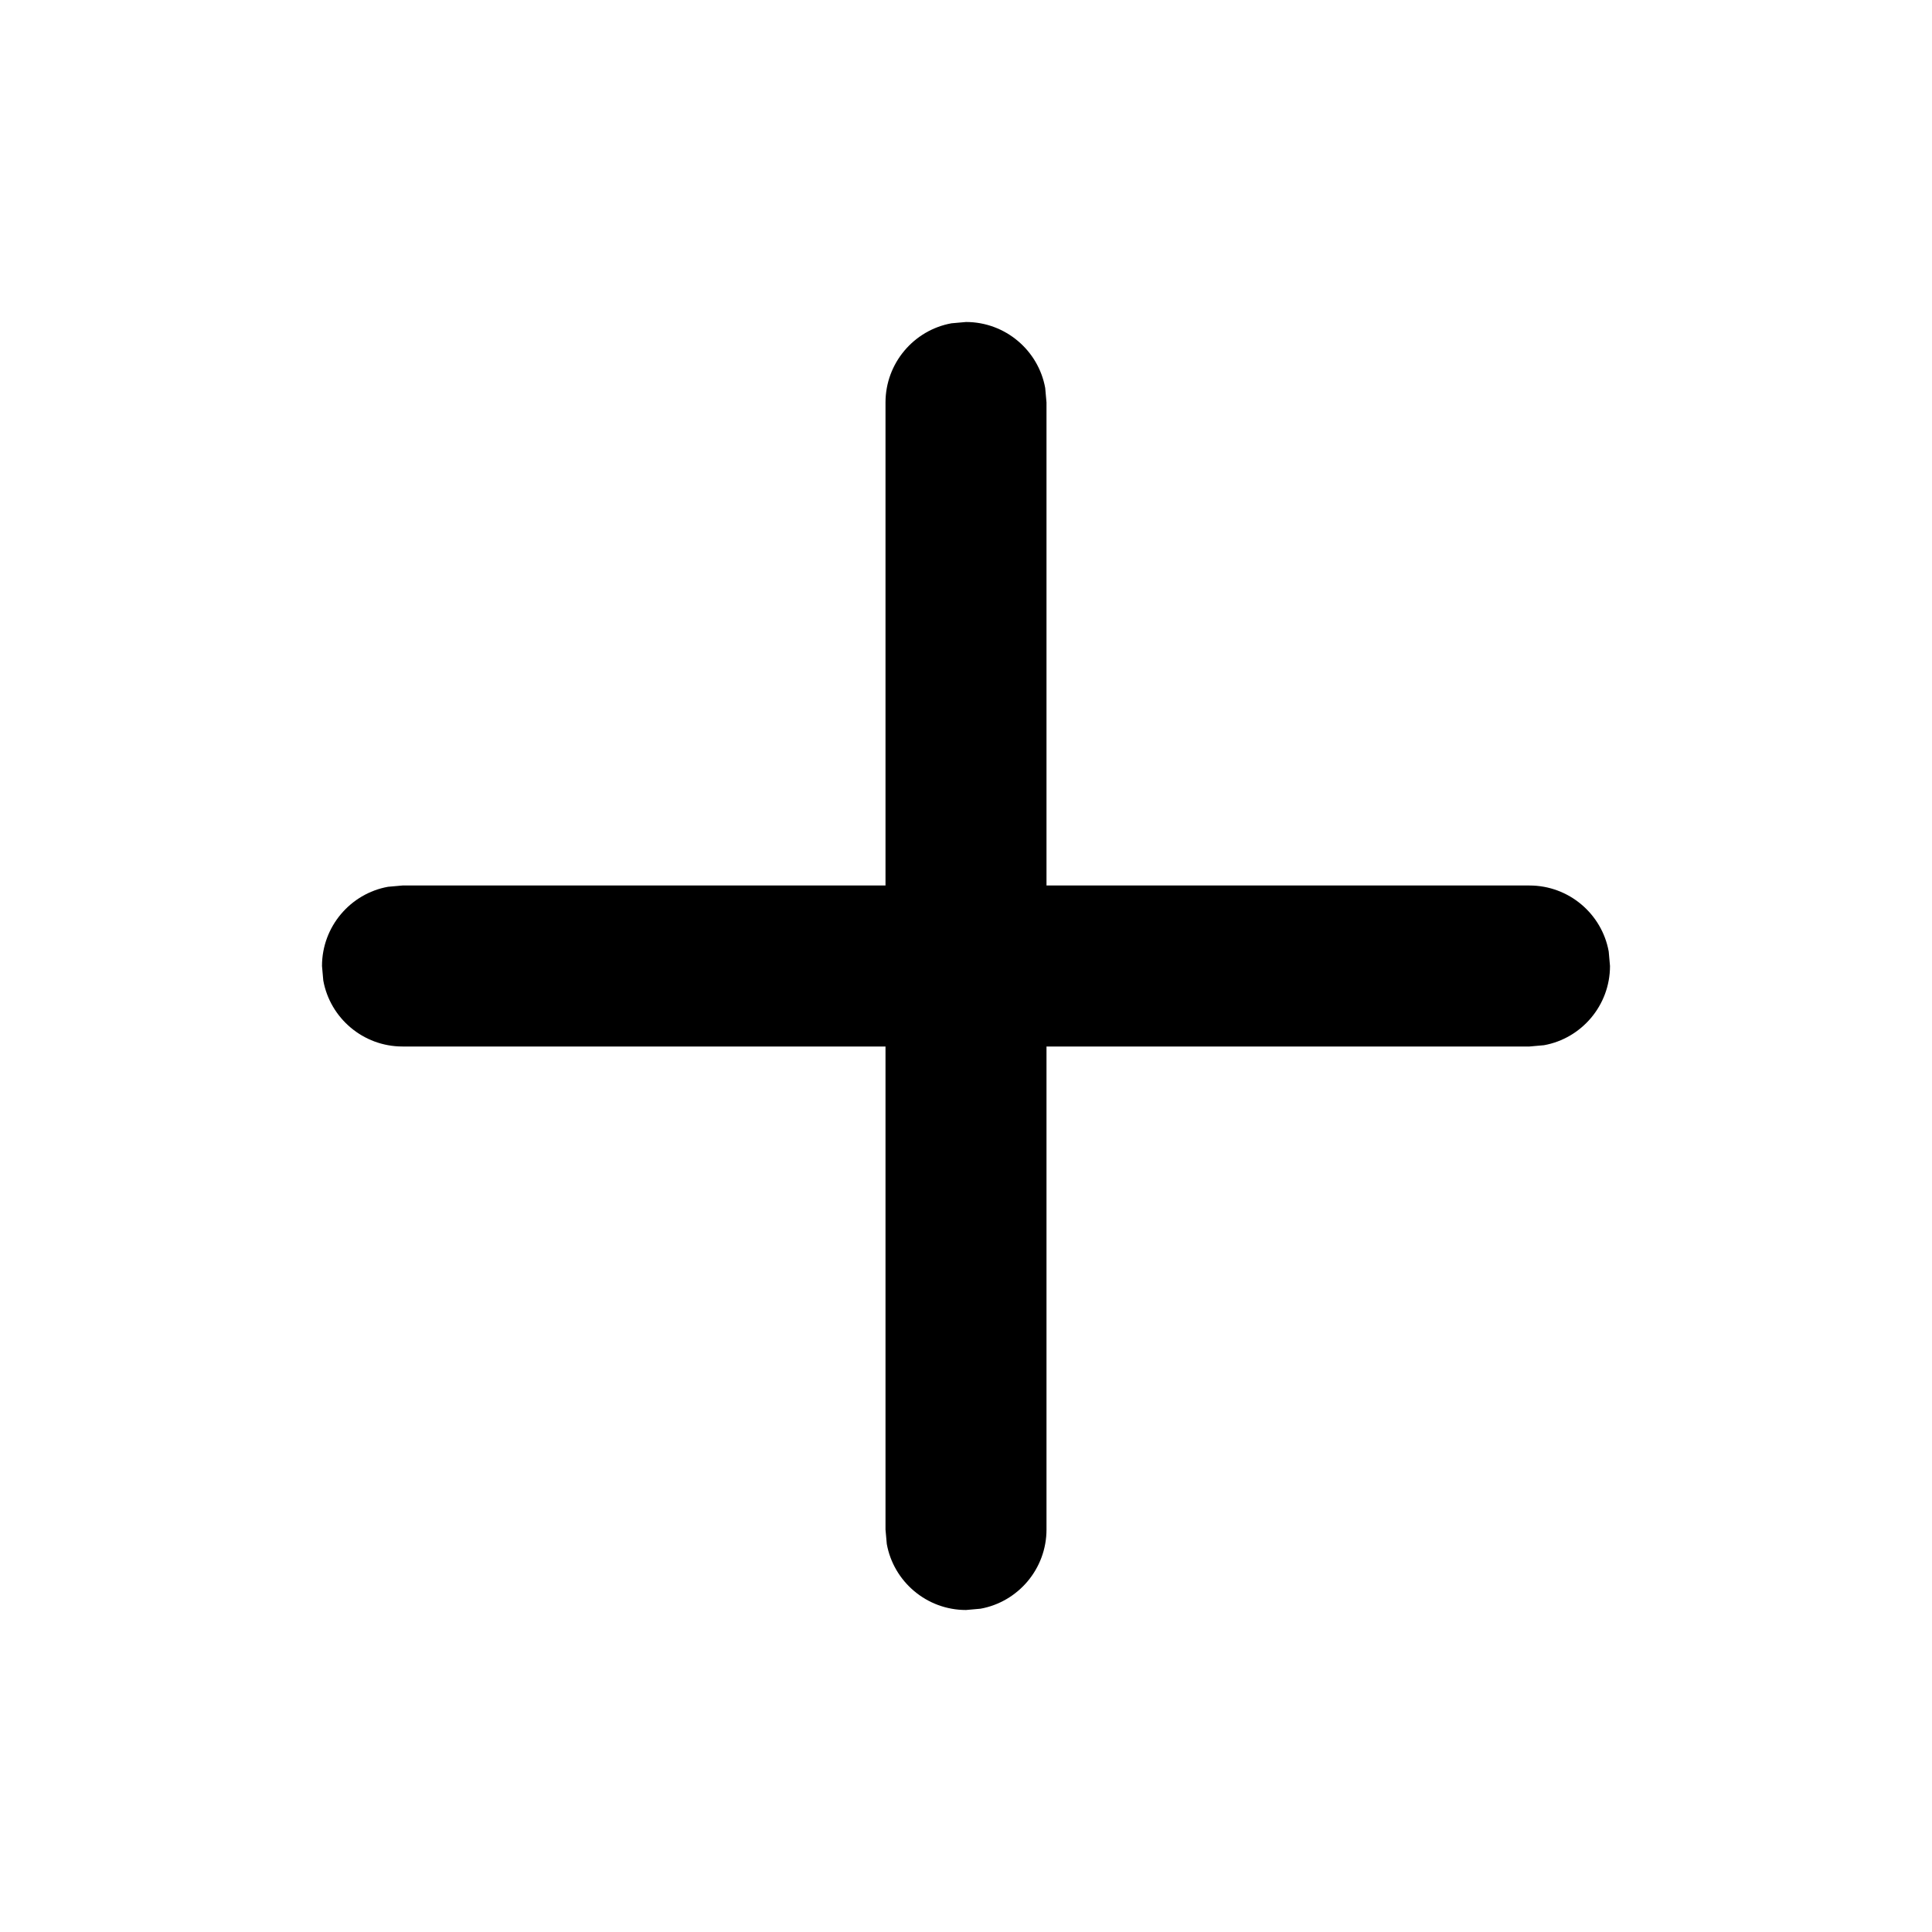
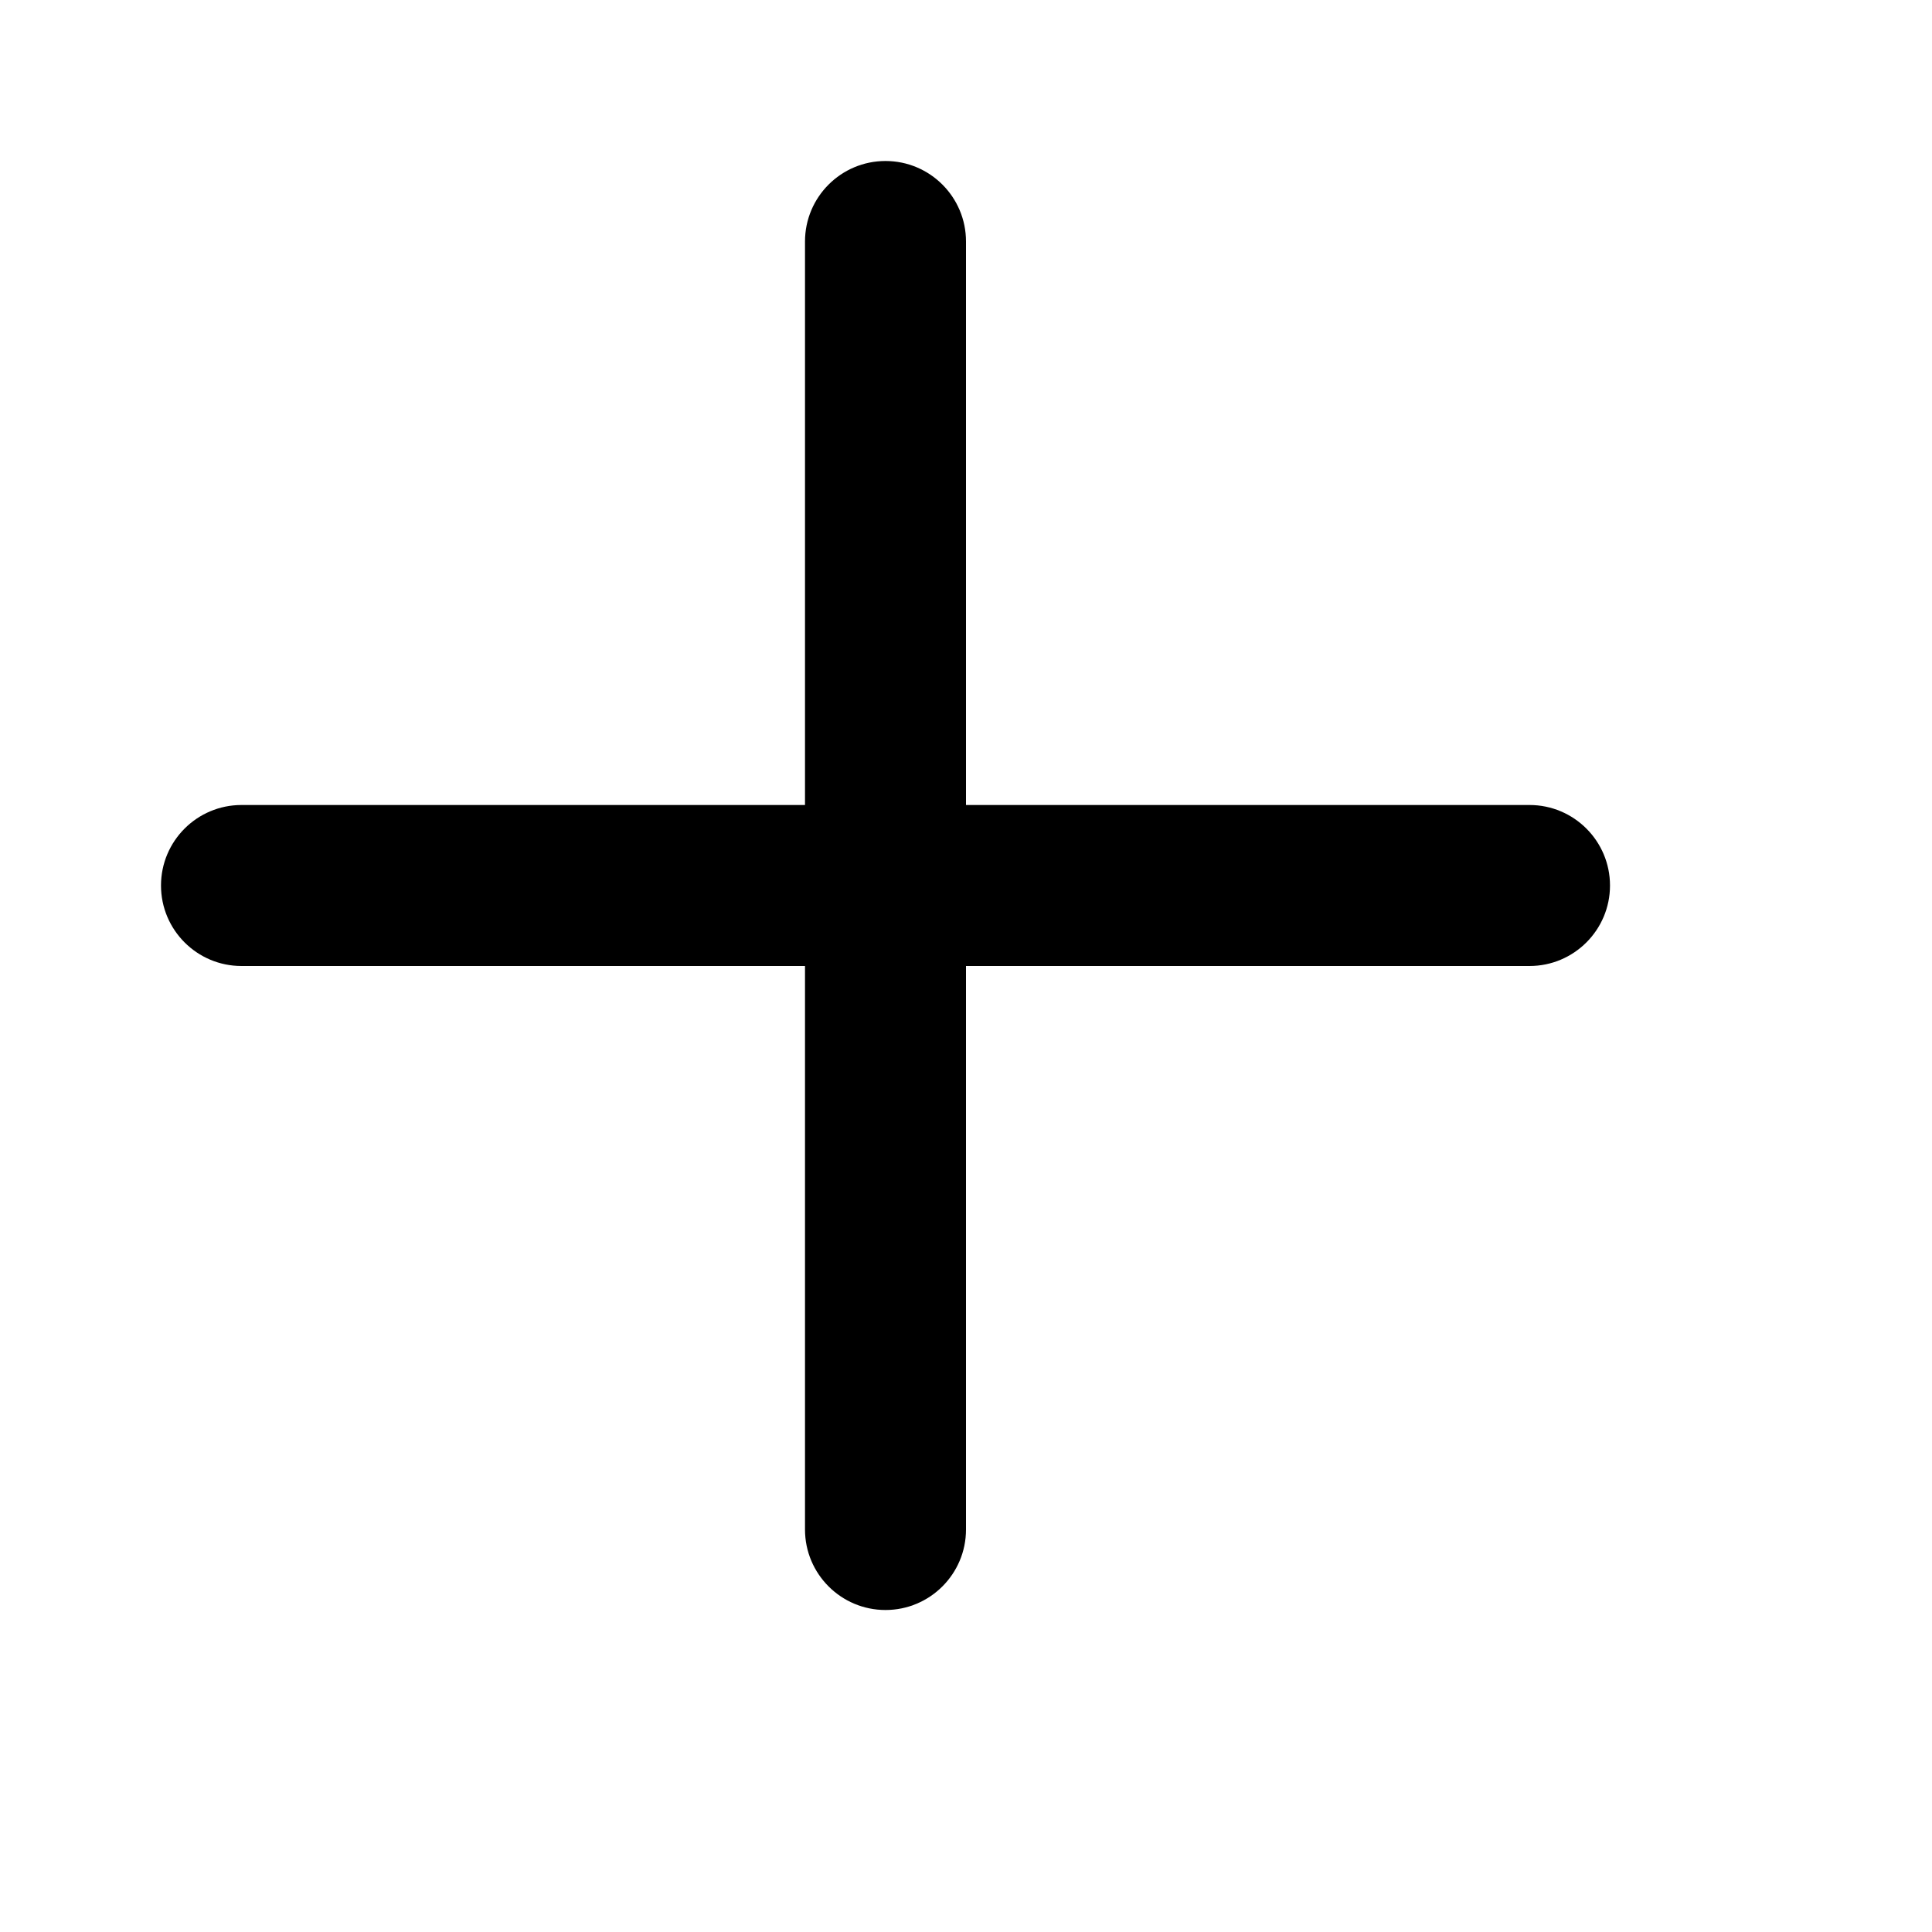
<svg xmlns="http://www.w3.org/2000/svg" viewBox="0 0 12 12" fill="none">
-   <path d="M5.91 2.008L6 2C6.245 2 6.45 2.177 6.492 2.41L6.5 2.5V5.5H9.5C9.745 5.5 9.95 5.677 9.992 5.91L10 6C10 6.245 9.823 6.45 9.59 6.492L9.5 6.5H6.5V9.5C6.5 9.745 6.323 9.95 6.09 9.992L6 10C5.755 10 5.55 9.823 5.508 9.59L5.5 9.5V6.5H2.5C2.255 6.5 2.05 6.323 2.008 6.09L2 6C2 5.755 2.177 5.55 2.41 5.508L2.5 5.5H5.5V2.5C5.5 2.255 5.677 2.05 5.91 2.008Z" fill="currentColor" />
+   <path d="M6 1.5C6 1.224 5.776 1 5.5 1C5.224 1 5 1.224 5 1.5V5H1.5C1.224 5 1 5.224 1 5.5C1 5.776 1.224 6 1.5 6H5V9.5C5 9.776 5.224 10 5.5 10C5.776 10 6 9.776 6 9.5V6H9.5C9.776 6 10 5.776 10 5.5C10 5.224 9.776 5 9.5 5H6V1.5Z" fill="currentColor" />
</svg>
